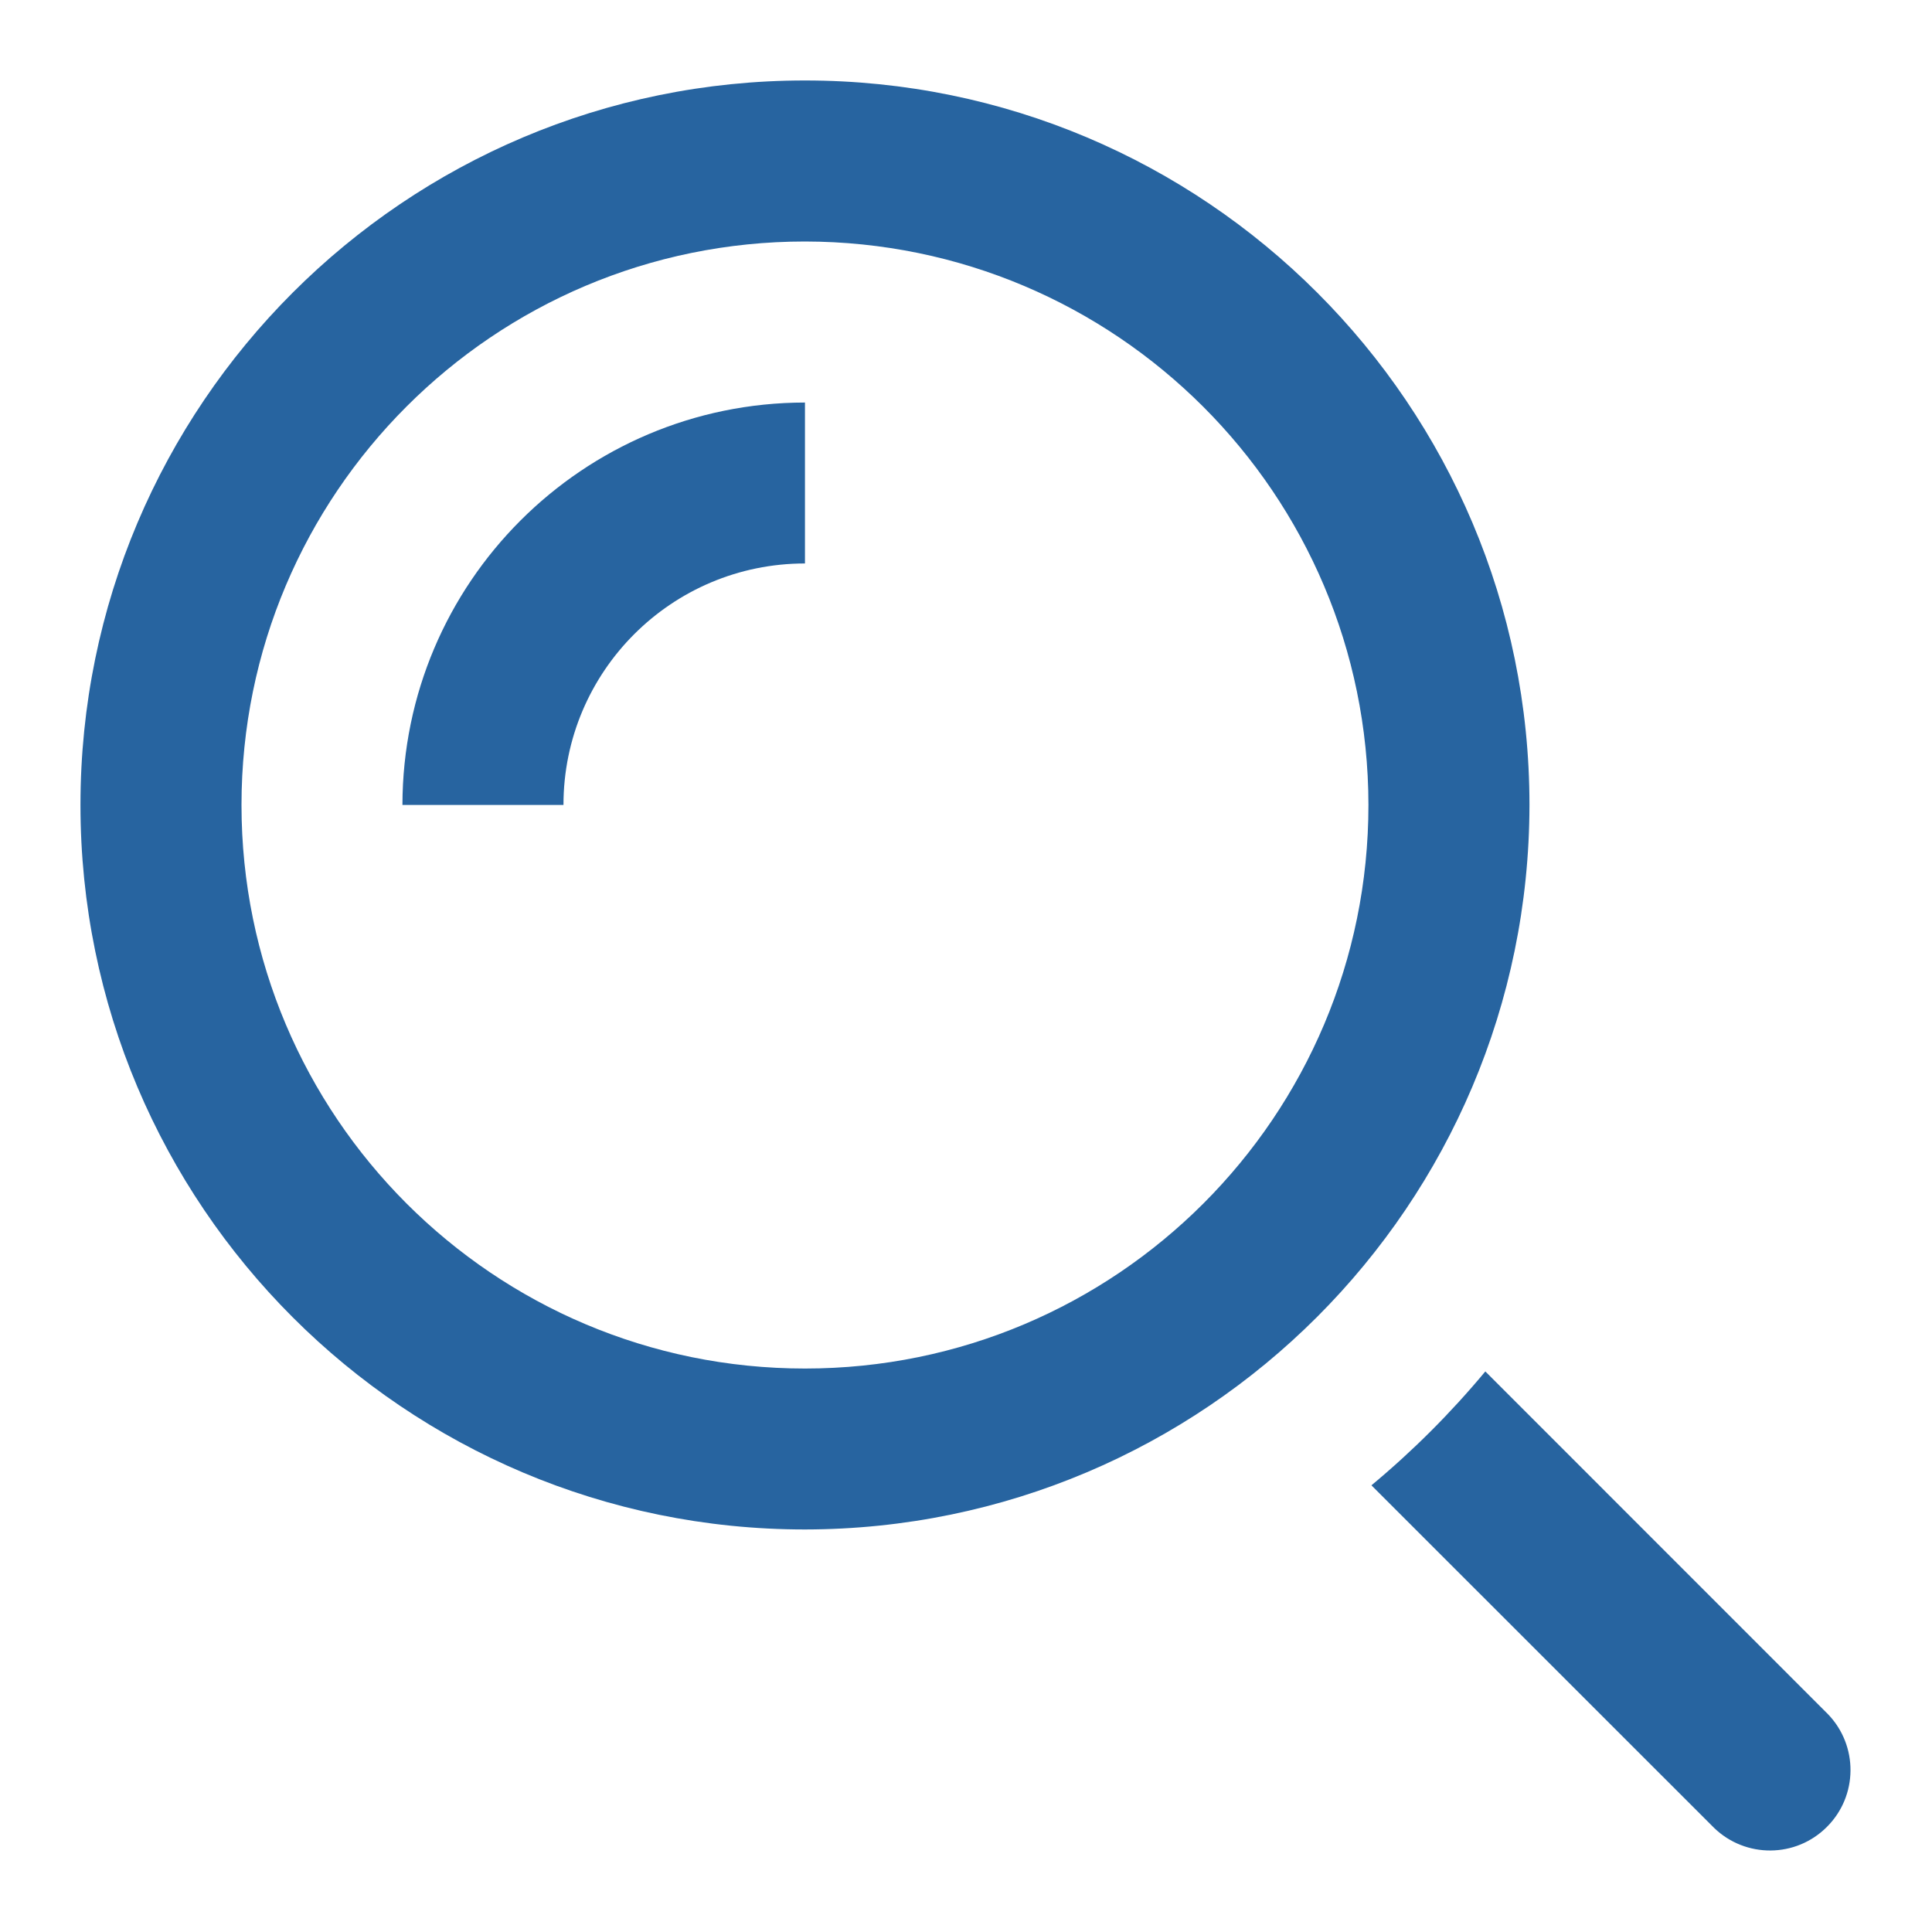
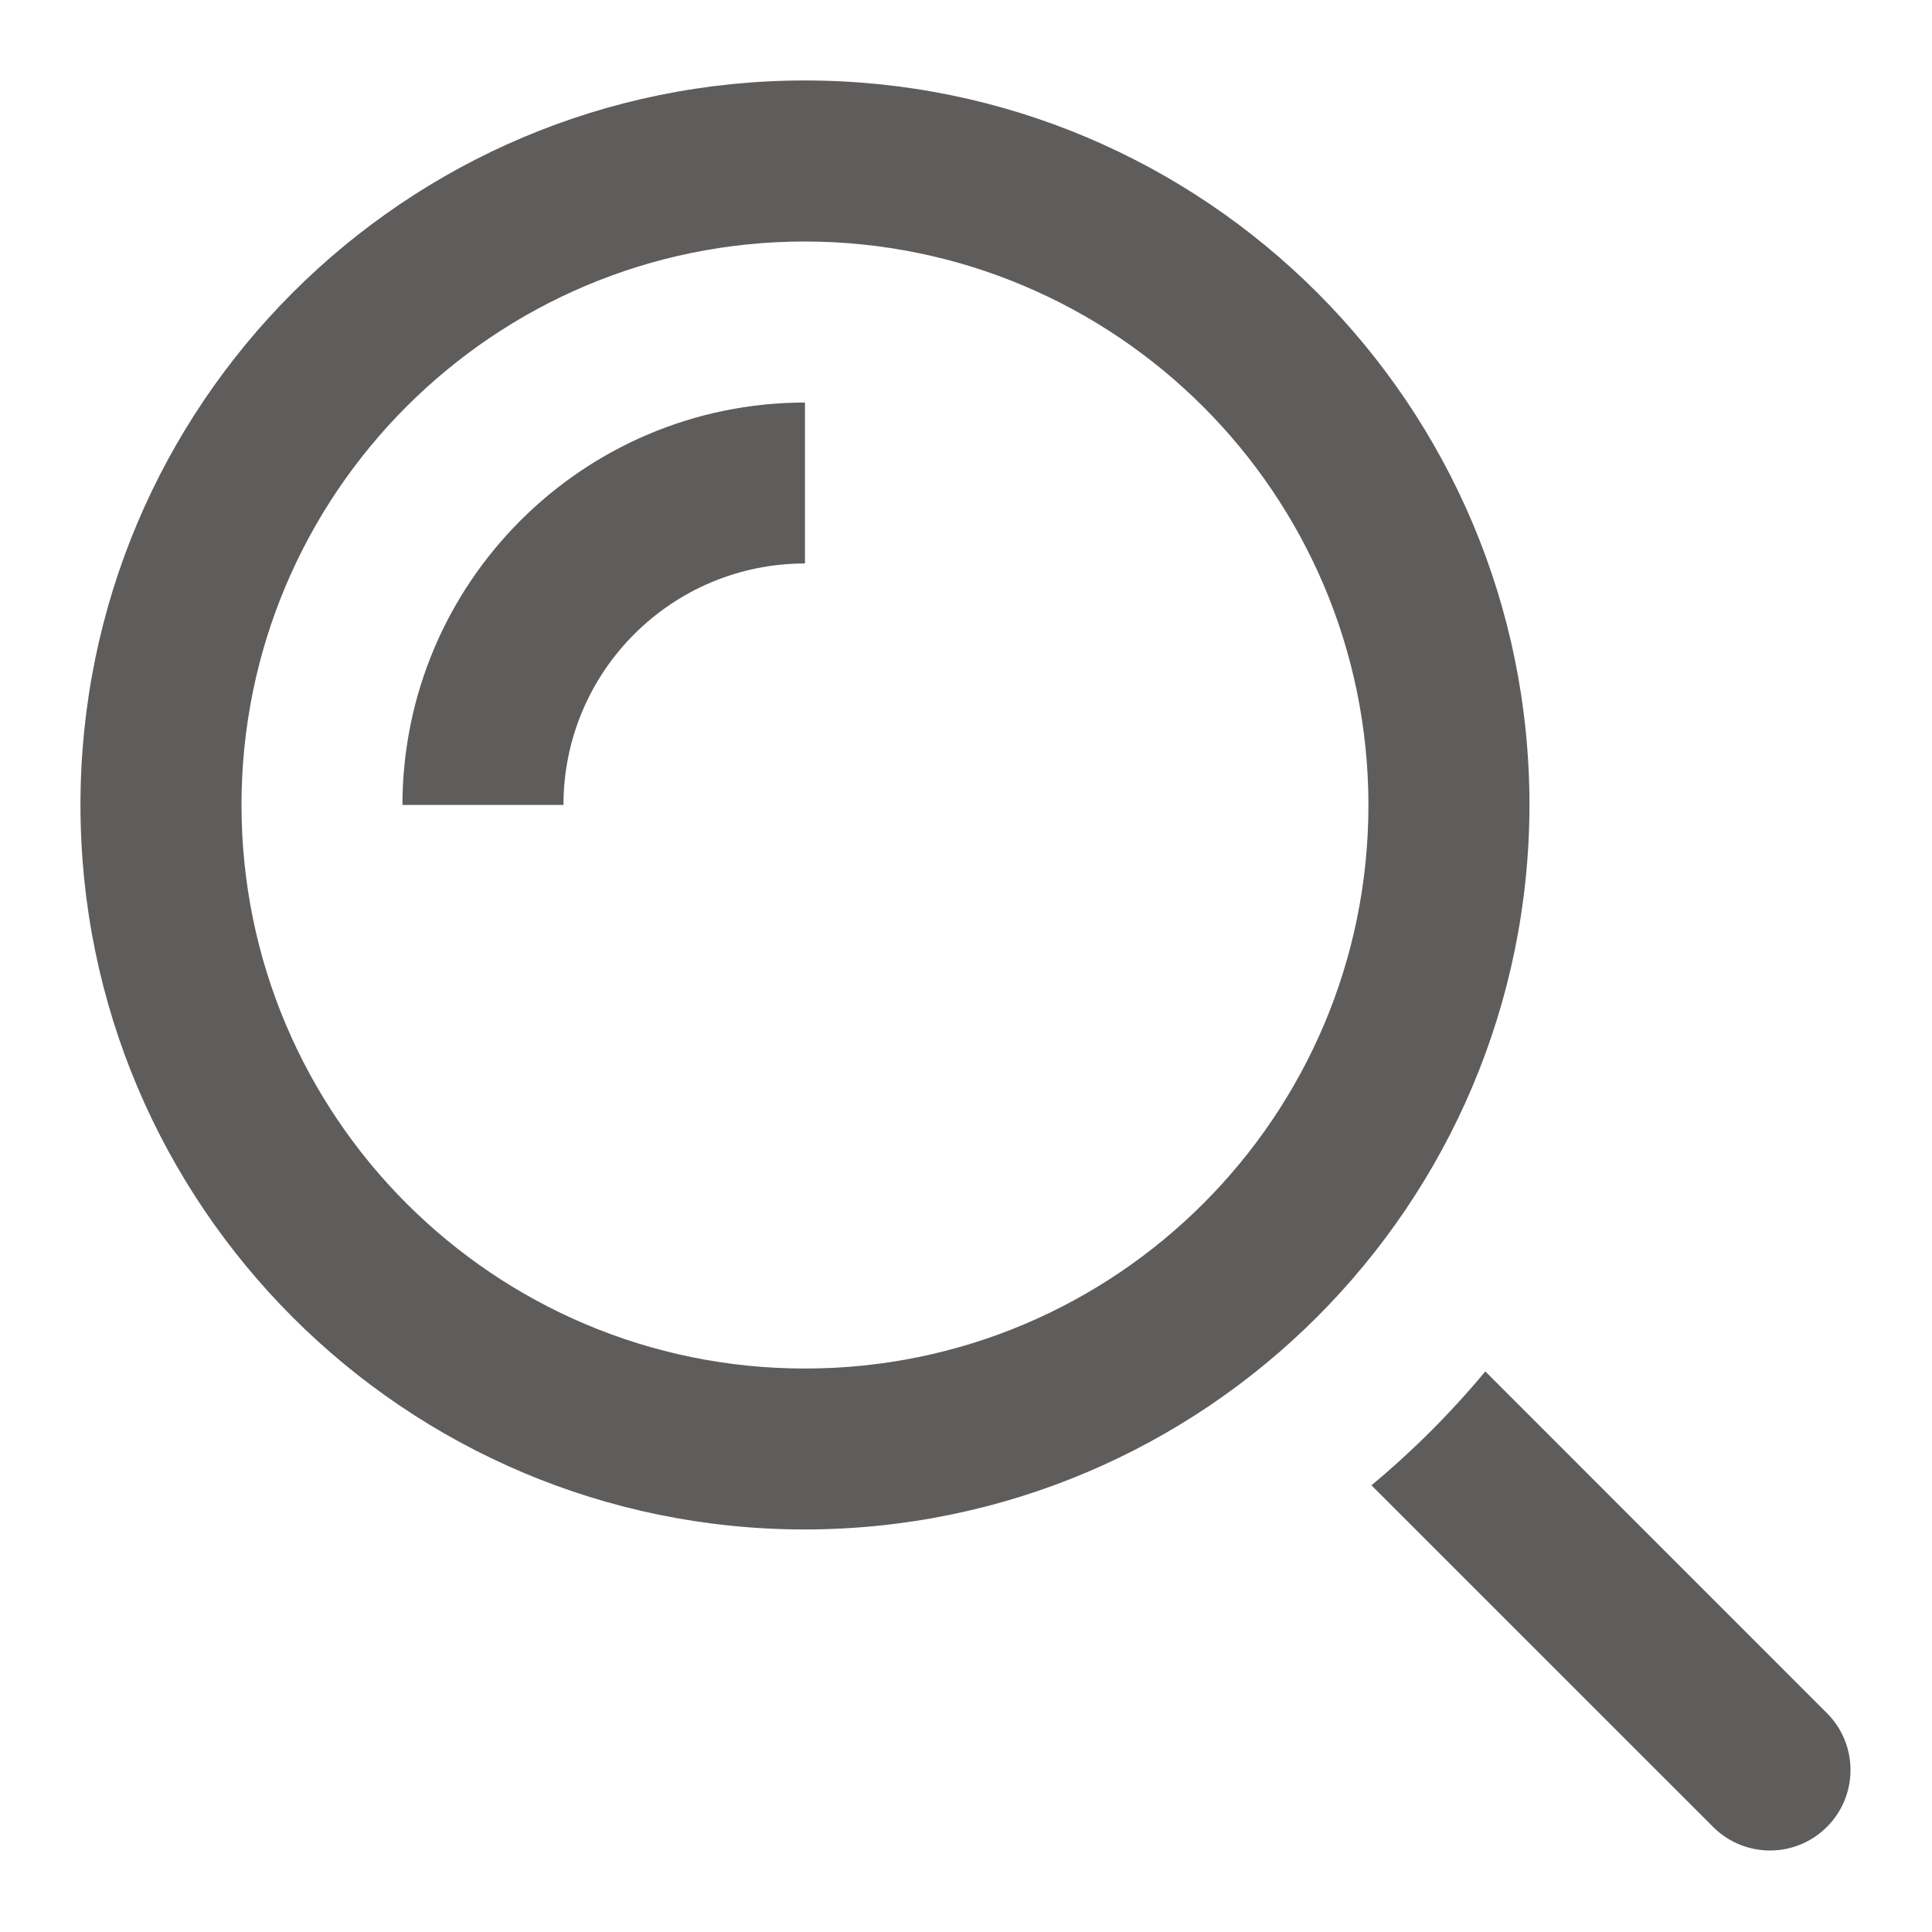
<svg xmlns="http://www.w3.org/2000/svg" width="20" height="20" viewBox="0 0 20 20" fill="none">
  <g id="search">
-     <path id="Shape" fill-rule="evenodd" clip-rule="evenodd" d="M8.333 15.833C4.191 15.833 0.833 12.475 0.833 8.333C0.833 4.191 4.191 0.833 8.333 0.833C12.475 0.833 15.833 4.191 15.833 8.333C15.828 12.473 12.473 15.828 8.333 15.833ZM8.333 2.5C5.111 2.5 2.5 5.112 2.5 8.333C2.5 11.555 5.111 14.167 8.333 14.167C11.555 14.167 14.166 11.555 14.166 8.333C14.163 5.113 11.553 2.504 8.333 2.5Z" fill="#2764A0" />
-     <path id="Path" fill-rule="evenodd" clip-rule="evenodd" d="M5.833 8.333H4.166C4.169 6.033 6.033 4.169 8.333 4.167V5.833C6.952 5.833 5.833 6.952 5.833 8.333Z" fill="#2764A0" />
-     <path id="Path_2" fill-rule="evenodd" clip-rule="evenodd" d="M18.922 17.744L15.376 14.197C15.02 14.625 14.625 15.02 14.197 15.376L17.744 18.922C18.071 19.238 18.591 19.234 18.912 18.912C19.234 18.591 19.238 18.071 18.922 17.744Z" fill="#2764A0" />
+     <path id="Shape" fill-rule="evenodd" clip-rule="evenodd" d="M8.333 15.833C4.191 15.833 0.833 12.475 0.833 8.333C0.833 4.191 4.191 0.833 8.333 0.833C12.475 0.833 15.833 4.191 15.833 8.333C15.828 12.473 12.473 15.828 8.333 15.833ZM8.333 2.5C5.111 2.5 2.5 5.112 2.5 8.333C2.5 11.555 5.111 14.167 8.333 14.167C11.555 14.167 14.166 11.555 14.166 8.333C14.163 5.113 11.553 2.504 8.333 2.5Z" fill="#5f5c5c" />
+     <path id="Path" fill-rule="evenodd" clip-rule="evenodd" d="M5.833 8.333H4.166C4.169 6.033 6.033 4.169 8.333 4.167V5.833C6.952 5.833 5.833 6.952 5.833 8.333Z" fill="#5f5c5c" />
+     <path id="Path_2" fill-rule="evenodd" clip-rule="evenodd" d="M18.922 17.744L15.376 14.197C15.02 14.625 14.625 15.02 14.197 15.376L17.744 18.922C18.071 19.238 18.591 19.234 18.912 18.912C19.234 18.591 19.238 18.071 18.922 17.744Z" fill="#5f5c5c" />
  </g>
</svg>
